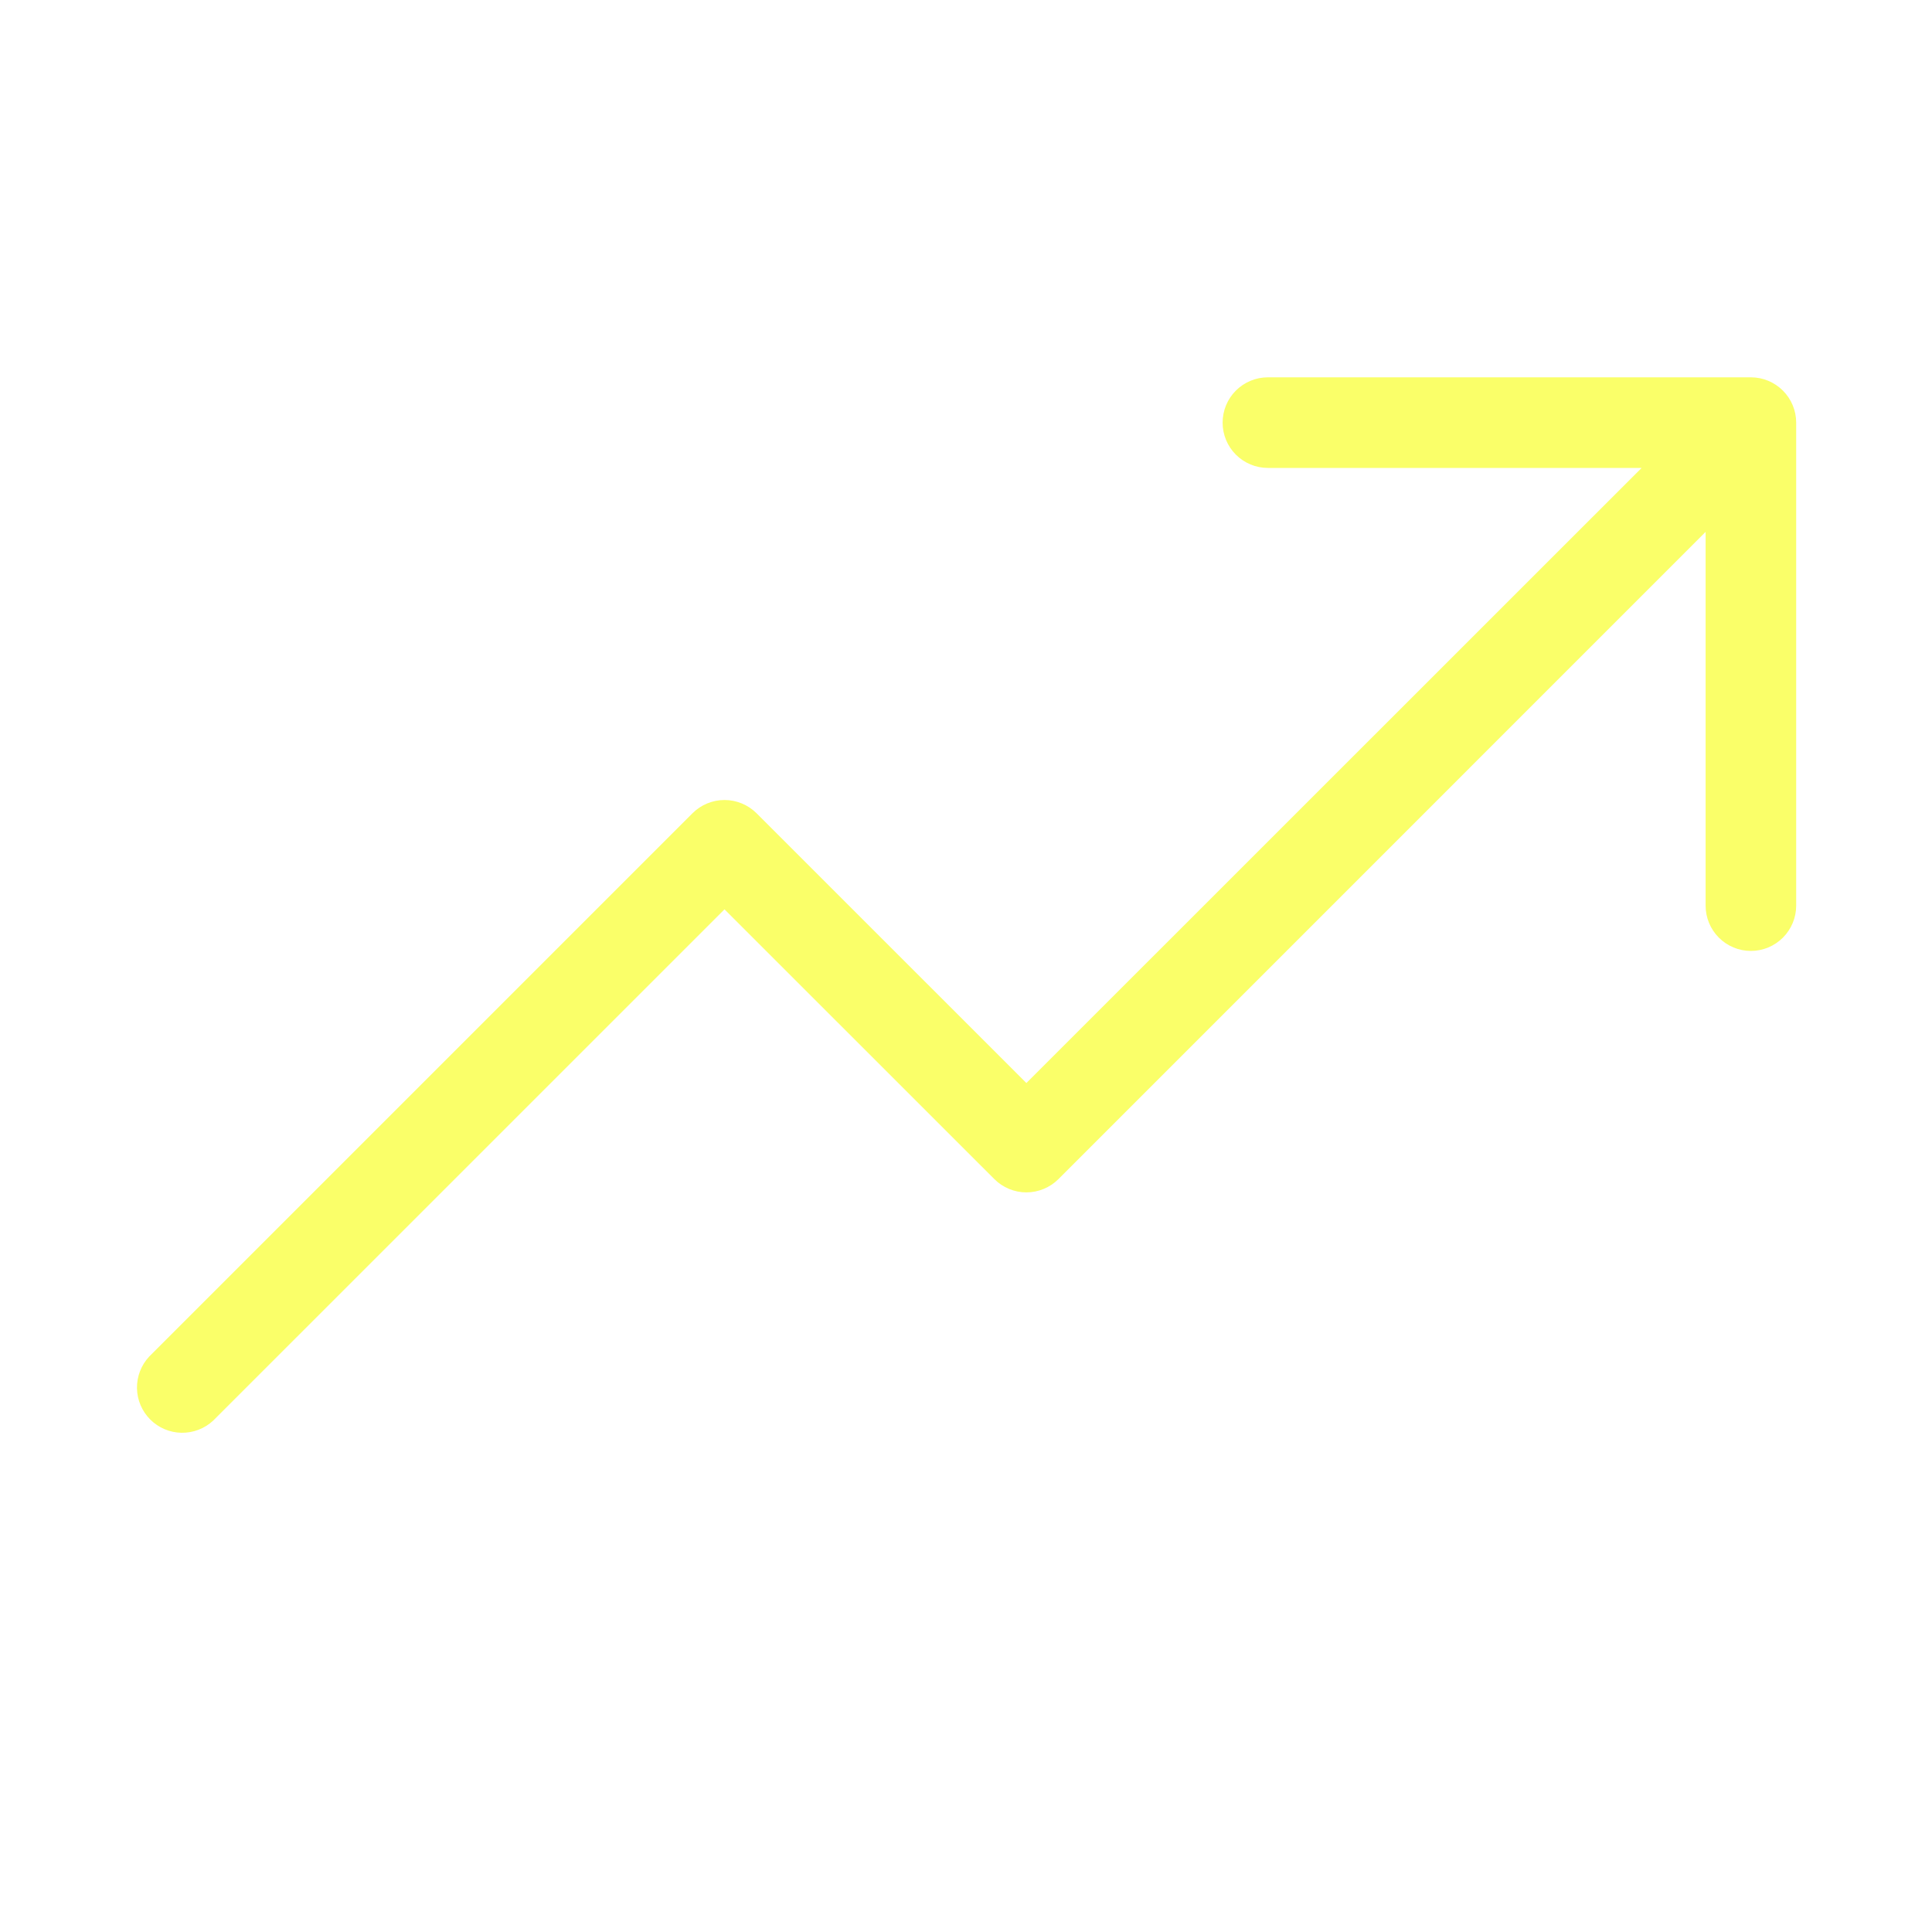
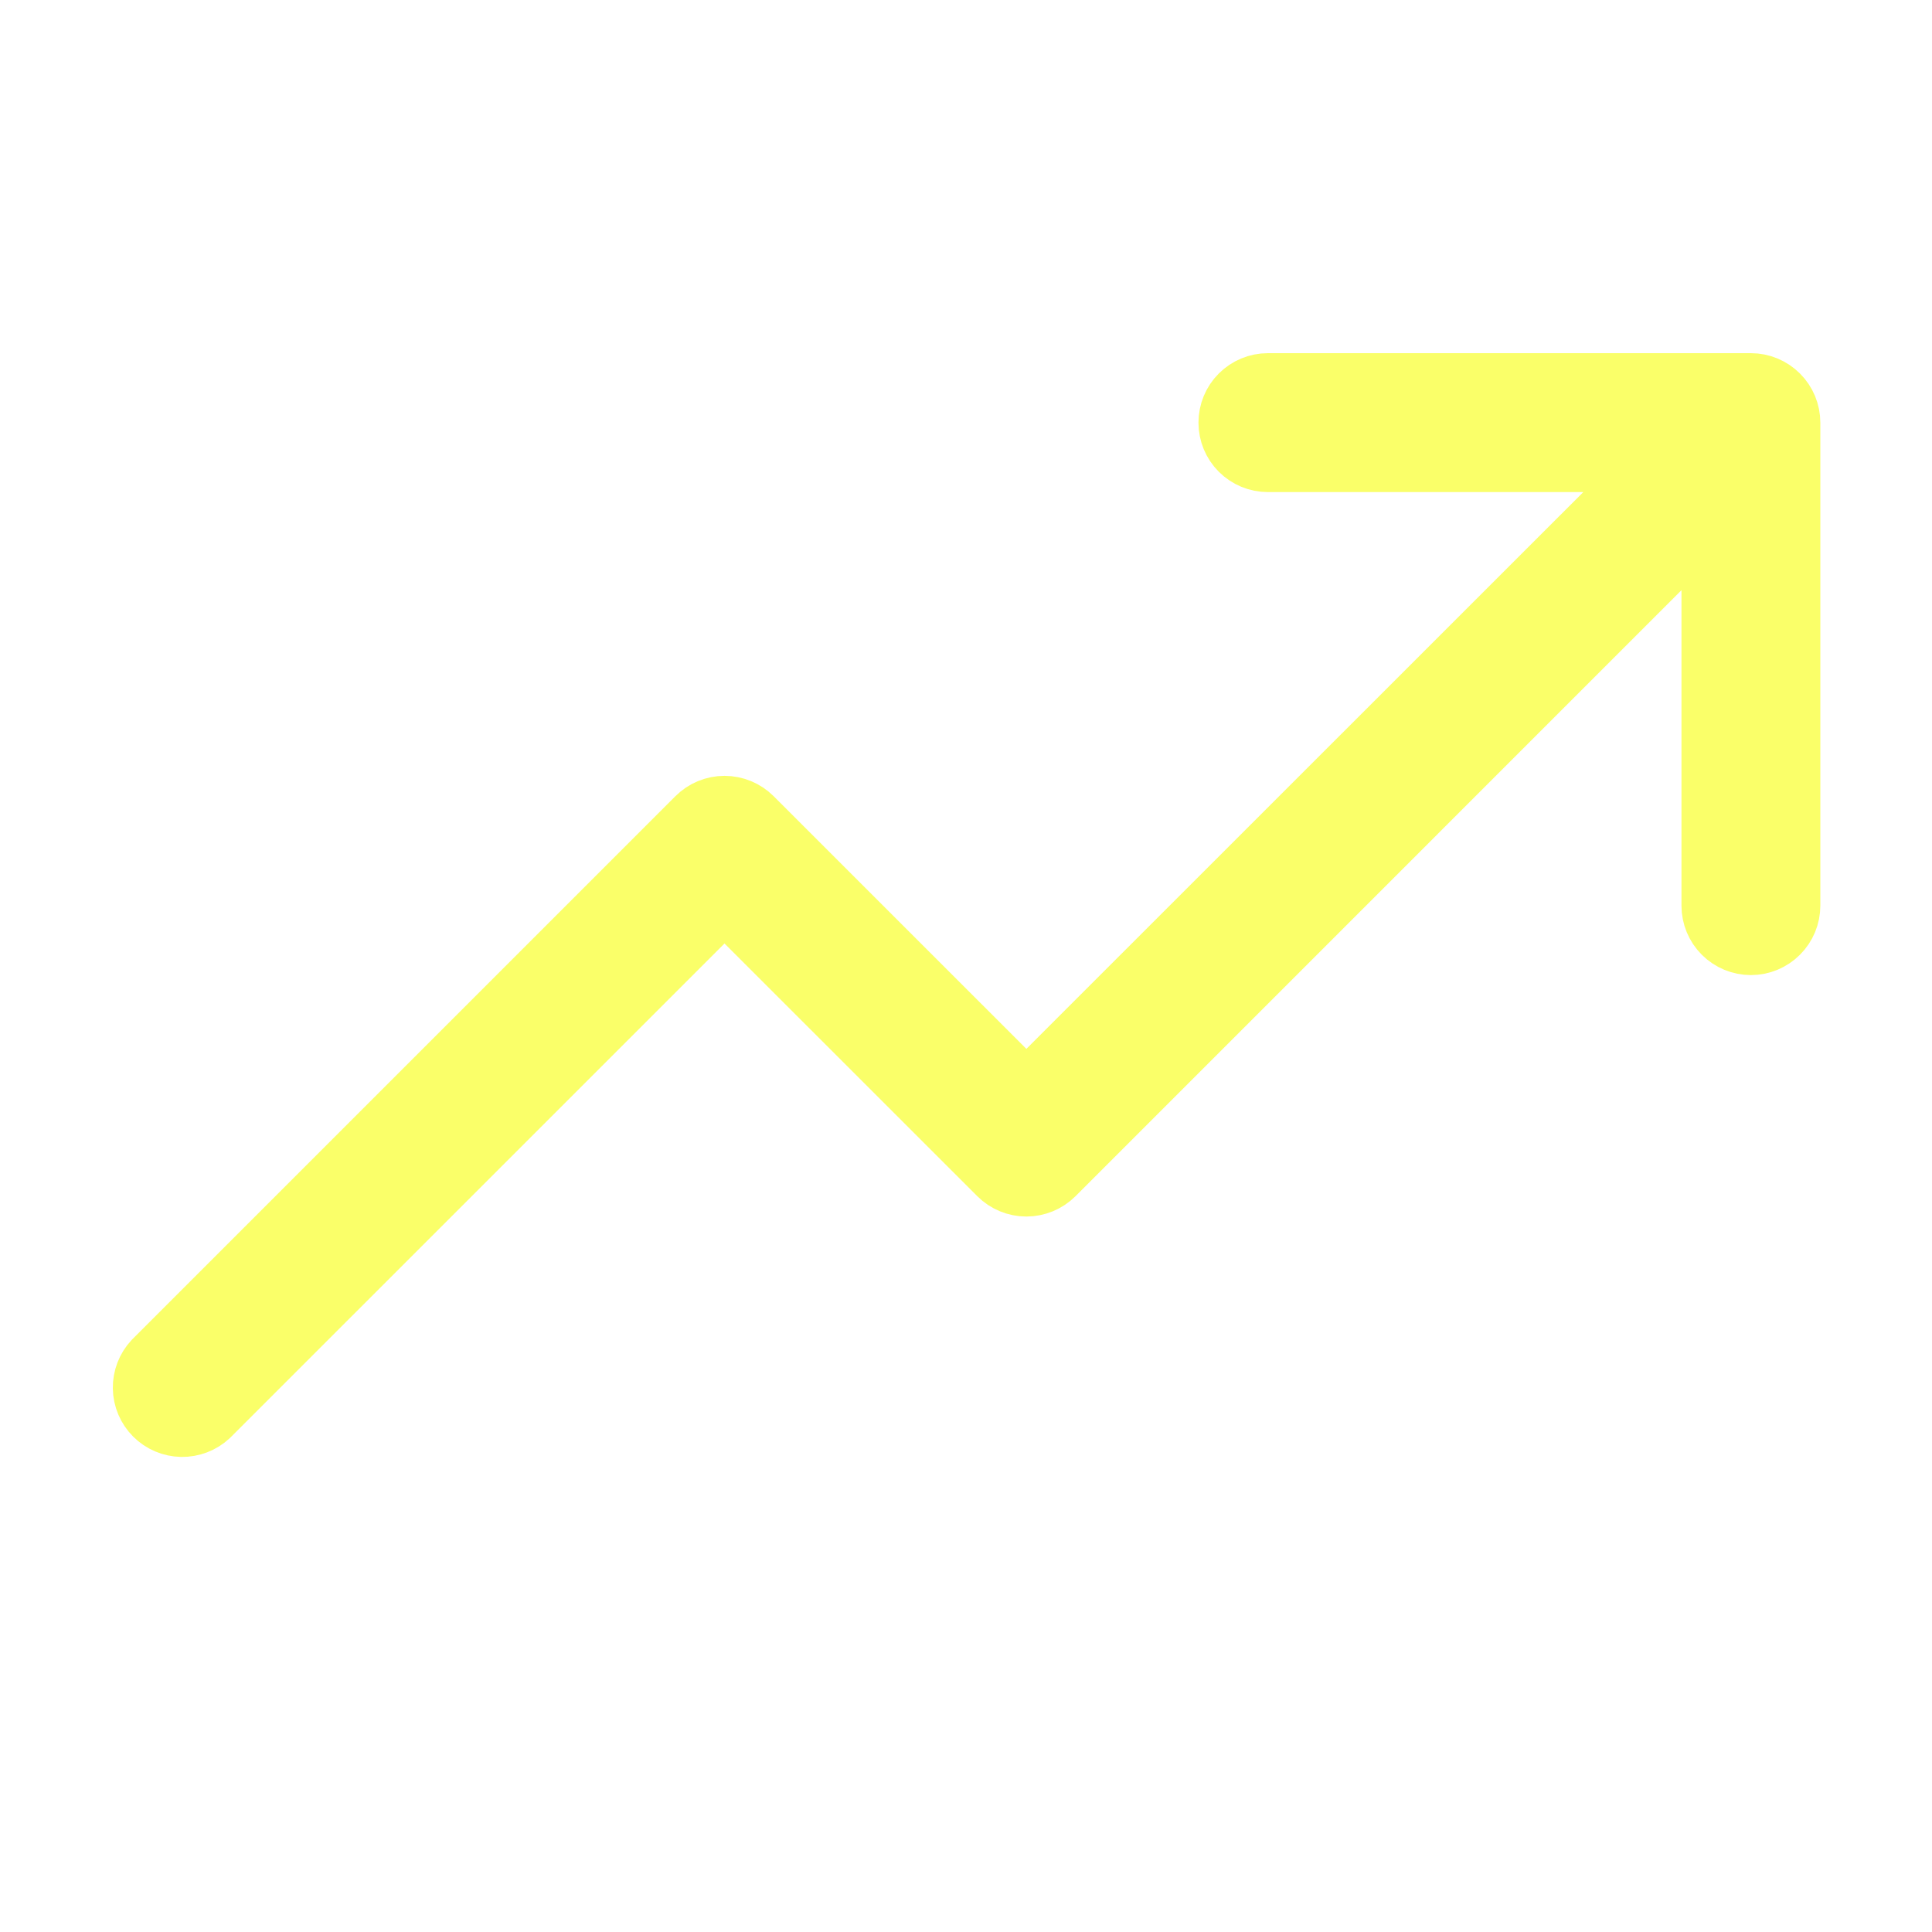
<svg xmlns="http://www.w3.org/2000/svg" width="40" height="40" viewBox="0 0 40 40" fill="none">
-   <path d="M37.188 8.75V18.75C37.188 18.999 37.089 19.237 36.913 19.413C36.737 19.589 36.499 19.688 36.25 19.688C36.001 19.688 35.763 19.589 35.587 19.413C35.411 19.237 35.313 18.999 35.313 18.75V11.012L21.913 24.413C21.737 24.588 21.498 24.687 21.25 24.687C21.002 24.687 20.763 24.588 20.588 24.413L15 18.827L4.413 29.413C4.235 29.578 4 29.668 3.757 29.664C3.514 29.66 3.282 29.561 3.111 29.39C2.939 29.218 2.84 28.986 2.836 28.743C2.832 28.5 2.922 28.265 3.088 28.087L14.338 16.837C14.513 16.662 14.752 16.563 15 16.563C15.248 16.563 15.487 16.662 15.663 16.837L21.25 22.423L33.988 9.688H26.25C26.001 9.688 25.763 9.589 25.587 9.413C25.411 9.237 25.313 8.999 25.313 8.75C25.313 8.501 25.411 8.263 25.587 8.087C25.763 7.911 26.001 7.812 26.25 7.812H36.25C36.499 7.812 36.737 7.911 36.913 8.087C37.089 8.263 37.188 8.501 37.188 8.75Z" fill="#FAFF69" />
+   <path d="M37.188 8.75V18.75C37.188 18.999 37.089 19.237 36.913 19.413C36.737 19.589 36.499 19.688 36.25 19.688C36.001 19.688 35.763 19.589 35.587 19.413C35.411 19.237 35.313 18.999 35.313 18.75V11.012L21.913 24.413C21.737 24.588 21.498 24.687 21.25 24.687C21.002 24.687 20.763 24.588 20.588 24.413L15 18.827L4.413 29.413C4.235 29.578 4 29.668 3.757 29.664C3.514 29.66 3.282 29.561 3.111 29.39C2.939 29.218 2.84 28.986 2.836 28.743C2.832 28.5 2.922 28.265 3.088 28.087L14.338 16.837C14.513 16.662 14.752 16.563 15 16.563C15.248 16.563 15.487 16.662 15.663 16.837L21.25 22.423L33.988 9.688H26.25C26.001 9.688 25.763 9.589 25.587 9.413C25.411 9.237 25.313 8.999 25.313 8.75C25.313 8.501 25.411 8.263 25.587 8.087C25.763 7.911 26.001 7.812 26.25 7.812H36.25C36.499 7.812 36.737 7.911 36.913 8.087C37.089 8.263 37.188 8.501 37.188 8.75Z" fill="#FAFF69" stroke="#FAFF69" />
</svg>
